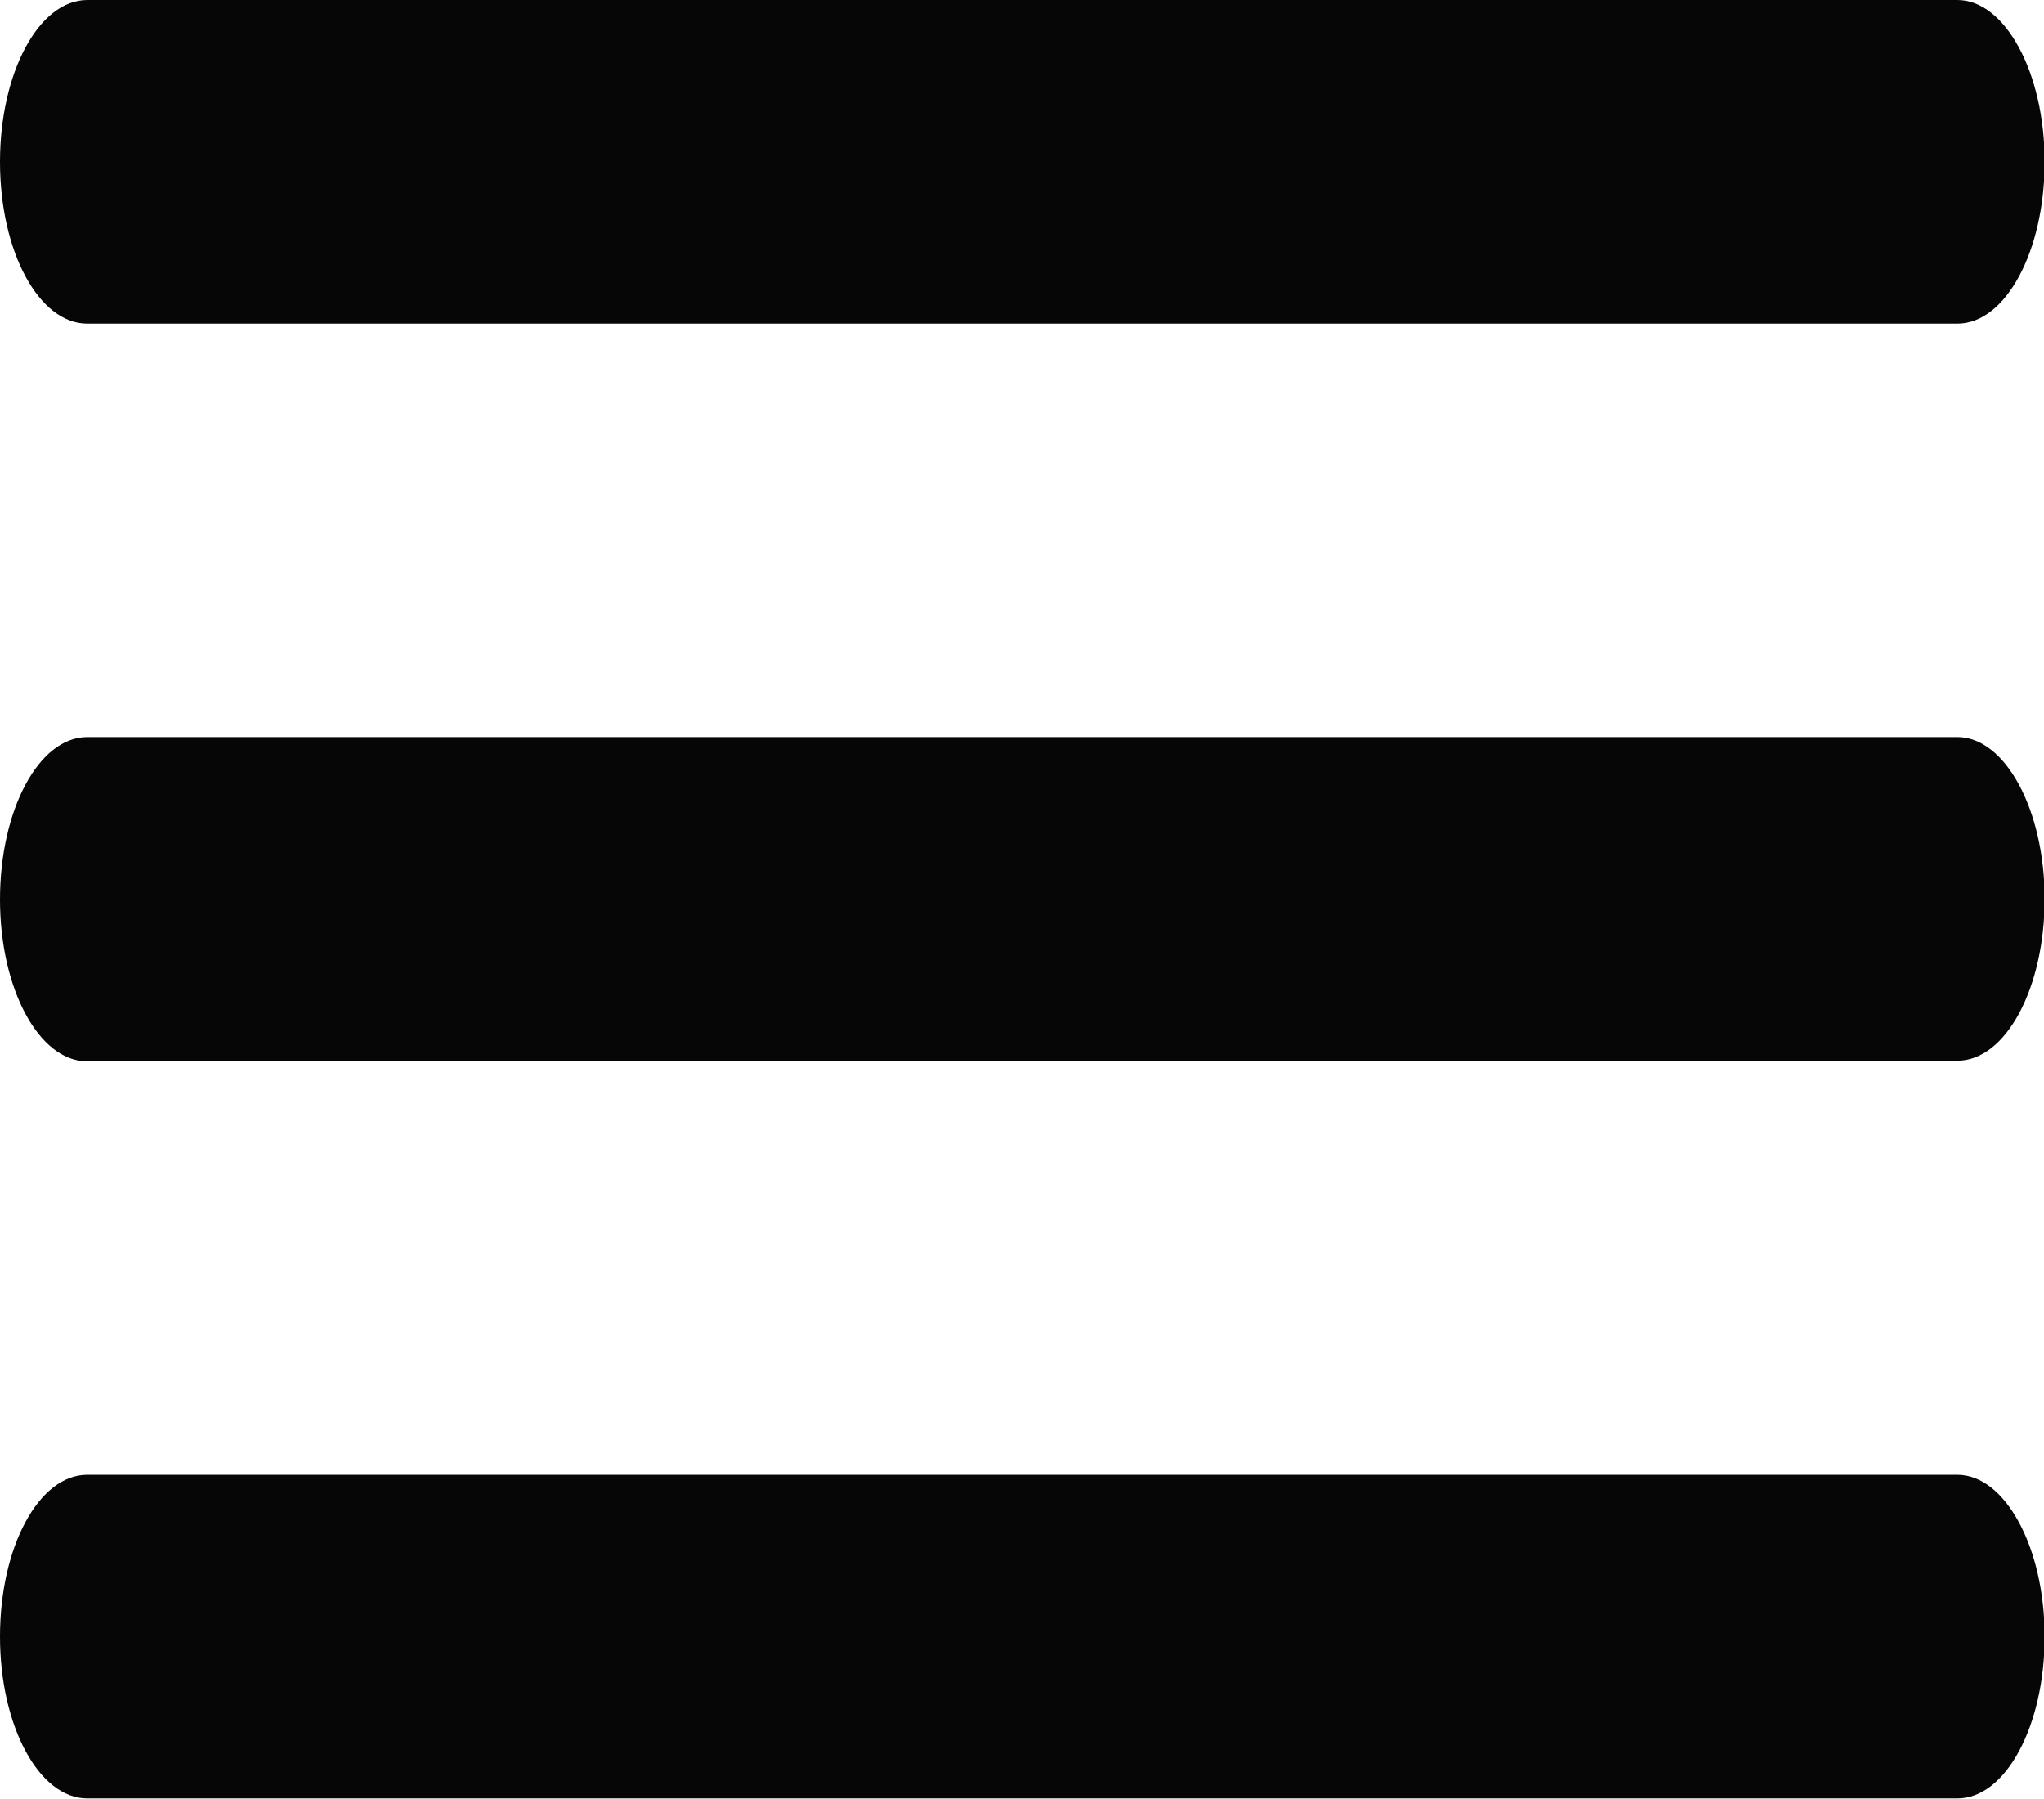
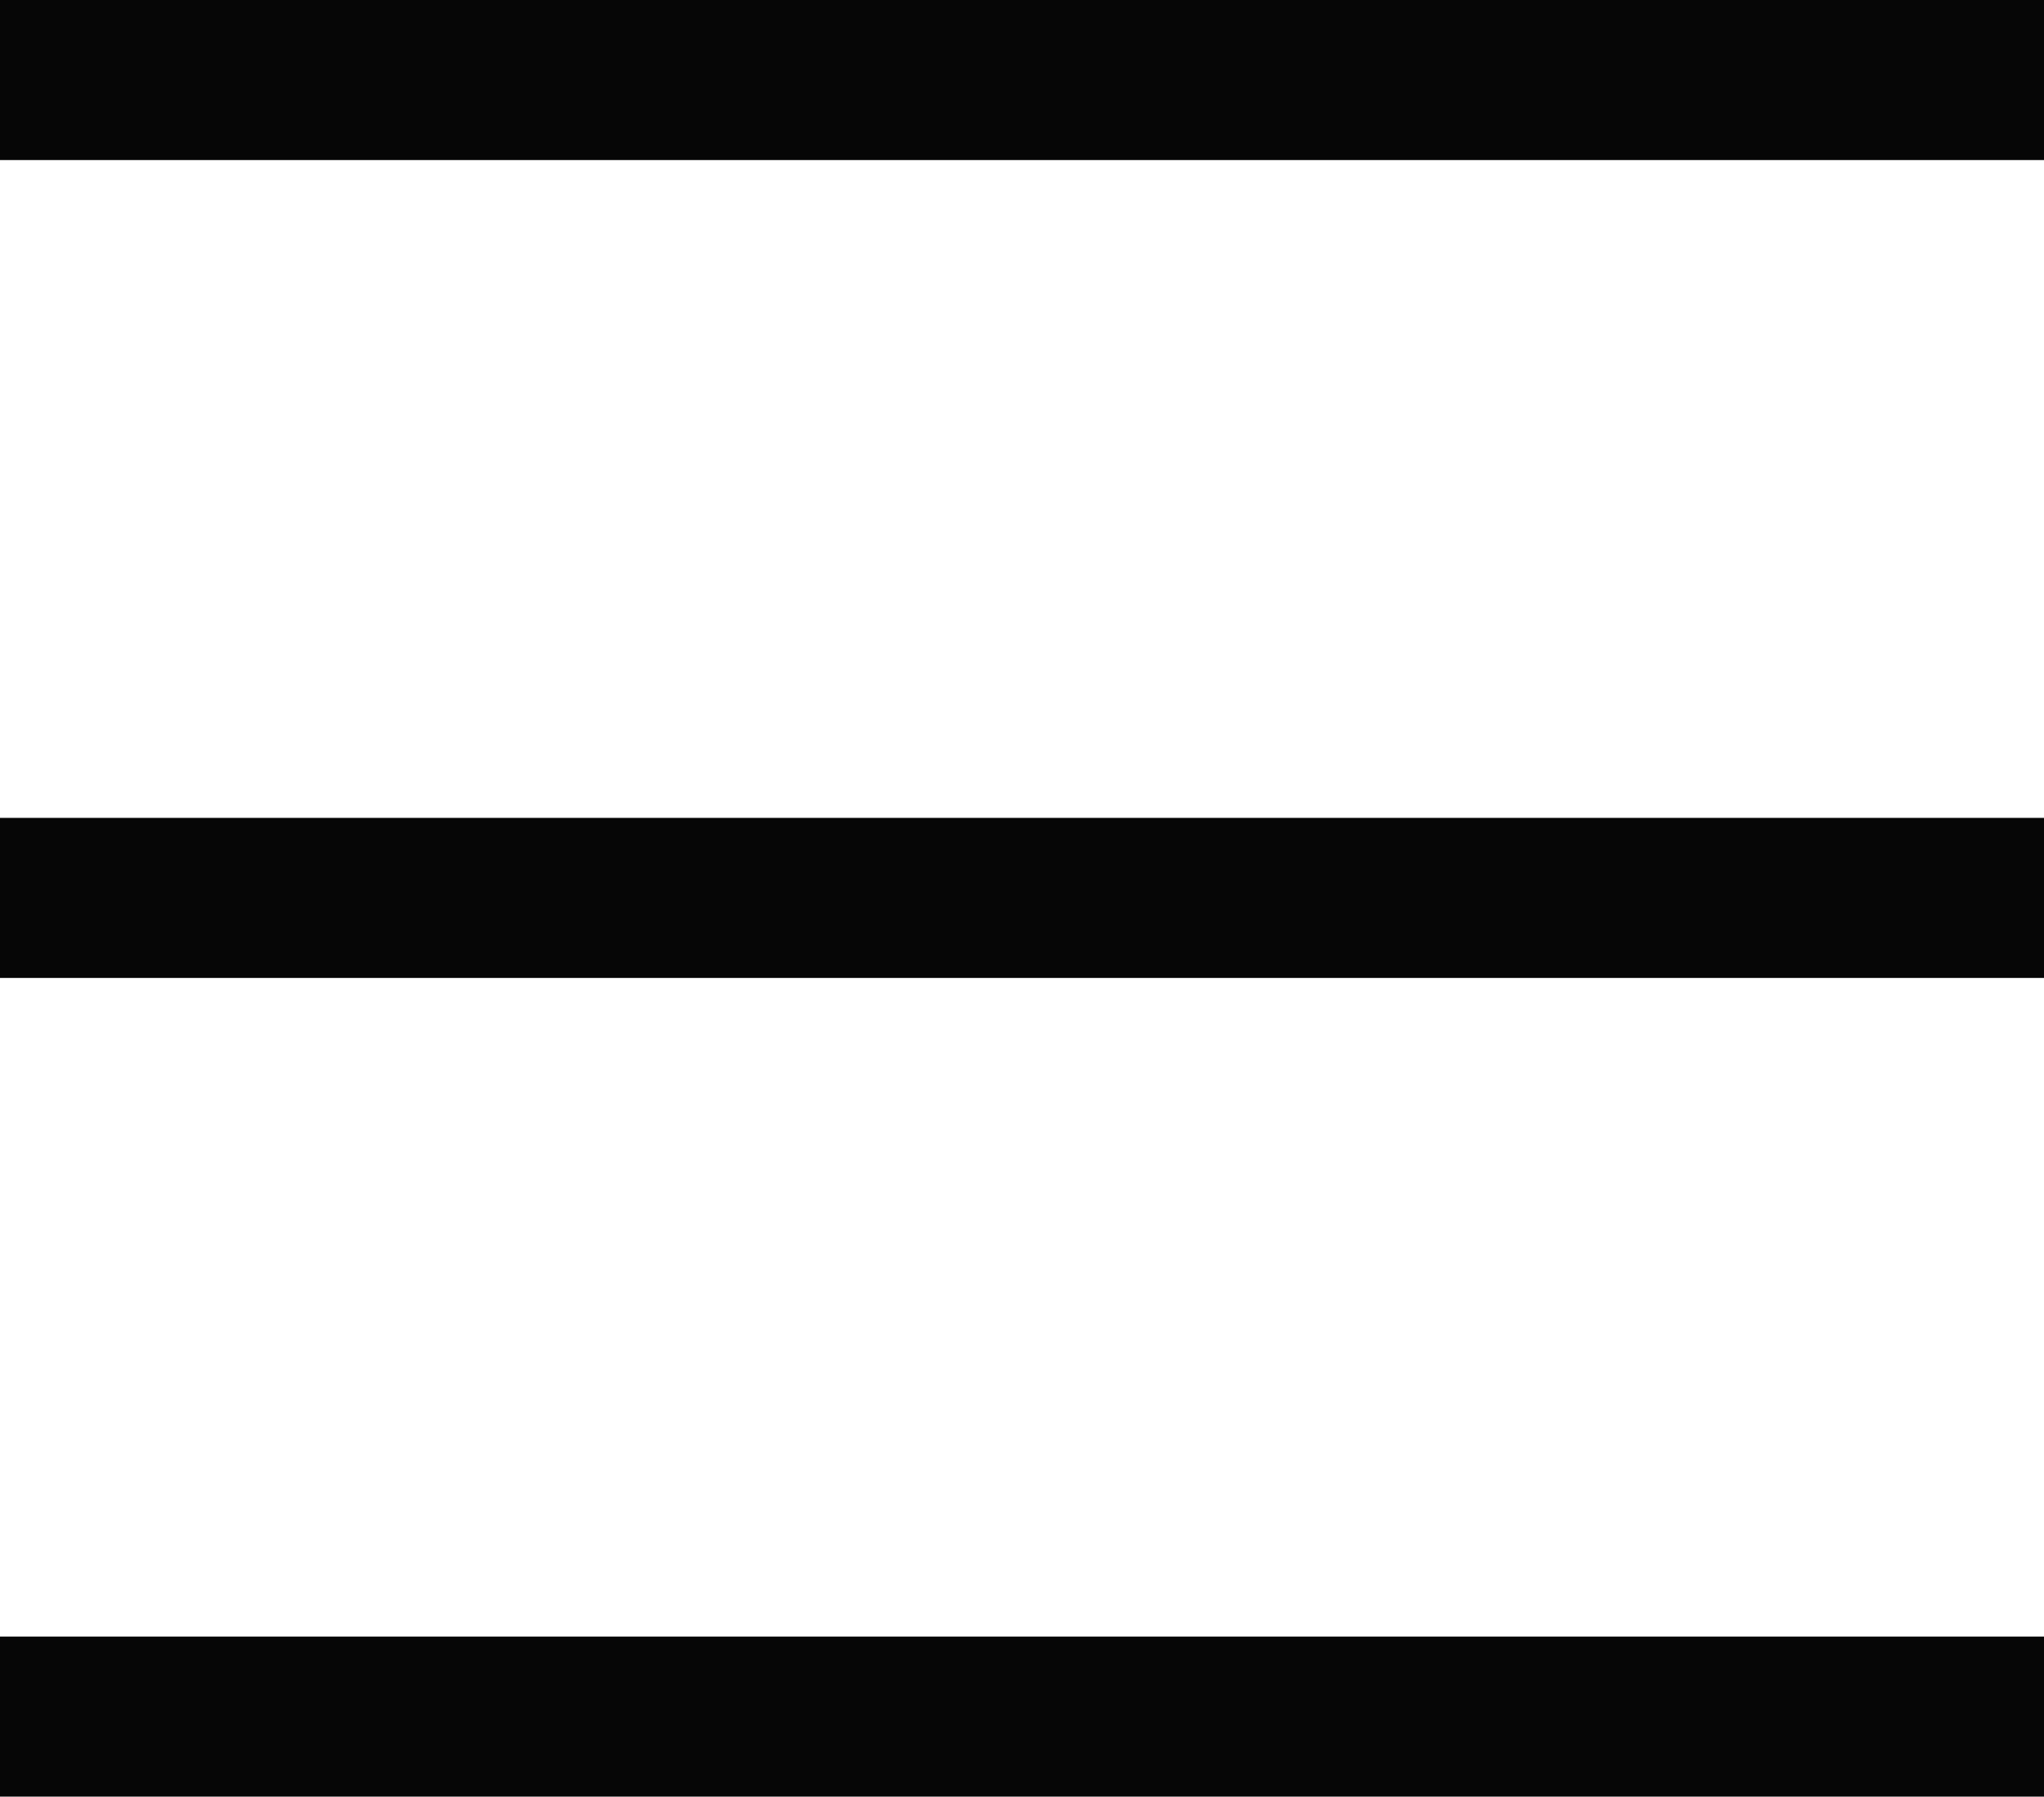
- <svg xmlns="http://www.w3.org/2000/svg" viewBox="0 0 32.09 28.23">
+ <svg xmlns="http://www.w3.org/2000/svg" viewBox="0 0 25.54 22.45">
  <defs>
-     <style>.d{fill:#060606;}</style>
+     <style>.d{fill:none;stroke:#060606;stroke-miterlimit:10;stroke-width:2px;}</style>
  </defs>
  <g id="a" />
  <g id="b">
    <g id="c">
-       <g>
-         <path class="d" d="M30.73,5.08H1.37C.61,5.08,0,3.95,0,2.54H0C0,1.14,.61,0,1.37,0H30.73c.75,0,1.37,1.14,1.37,2.54h0c0,1.4-.61,2.54-1.37,2.54Z" />
-         <path class="d" d="M30.73,28.23H1.37C.61,28.23,0,27.09,0,25.69H0C0,24.28,.61,23.15,1.37,23.15H30.73c.75,0,1.37,1.14,1.37,2.54h0c0,1.4-.61,2.54-1.37,2.54Z" />
-         <path class="d" d="M30.73,16.66H1.37C.61,16.66,0,15.52,0,14.12H0C0,12.71,.61,11.57,1.37,11.57H30.73c.75,0,1.37,1.14,1.37,2.54h0c0,1.4-.61,2.54-1.37,2.54Z" />
-       </g>
+       <line class="d" y1="1" x2="25.54" y2="1" />
+       <line class="d" y1="11.22" x2="25.54" y2="11.22" />
+       <line class="d" y1="21.45" x2="25.54" y2="21.45" />
    </g>
  </g>
</svg>
